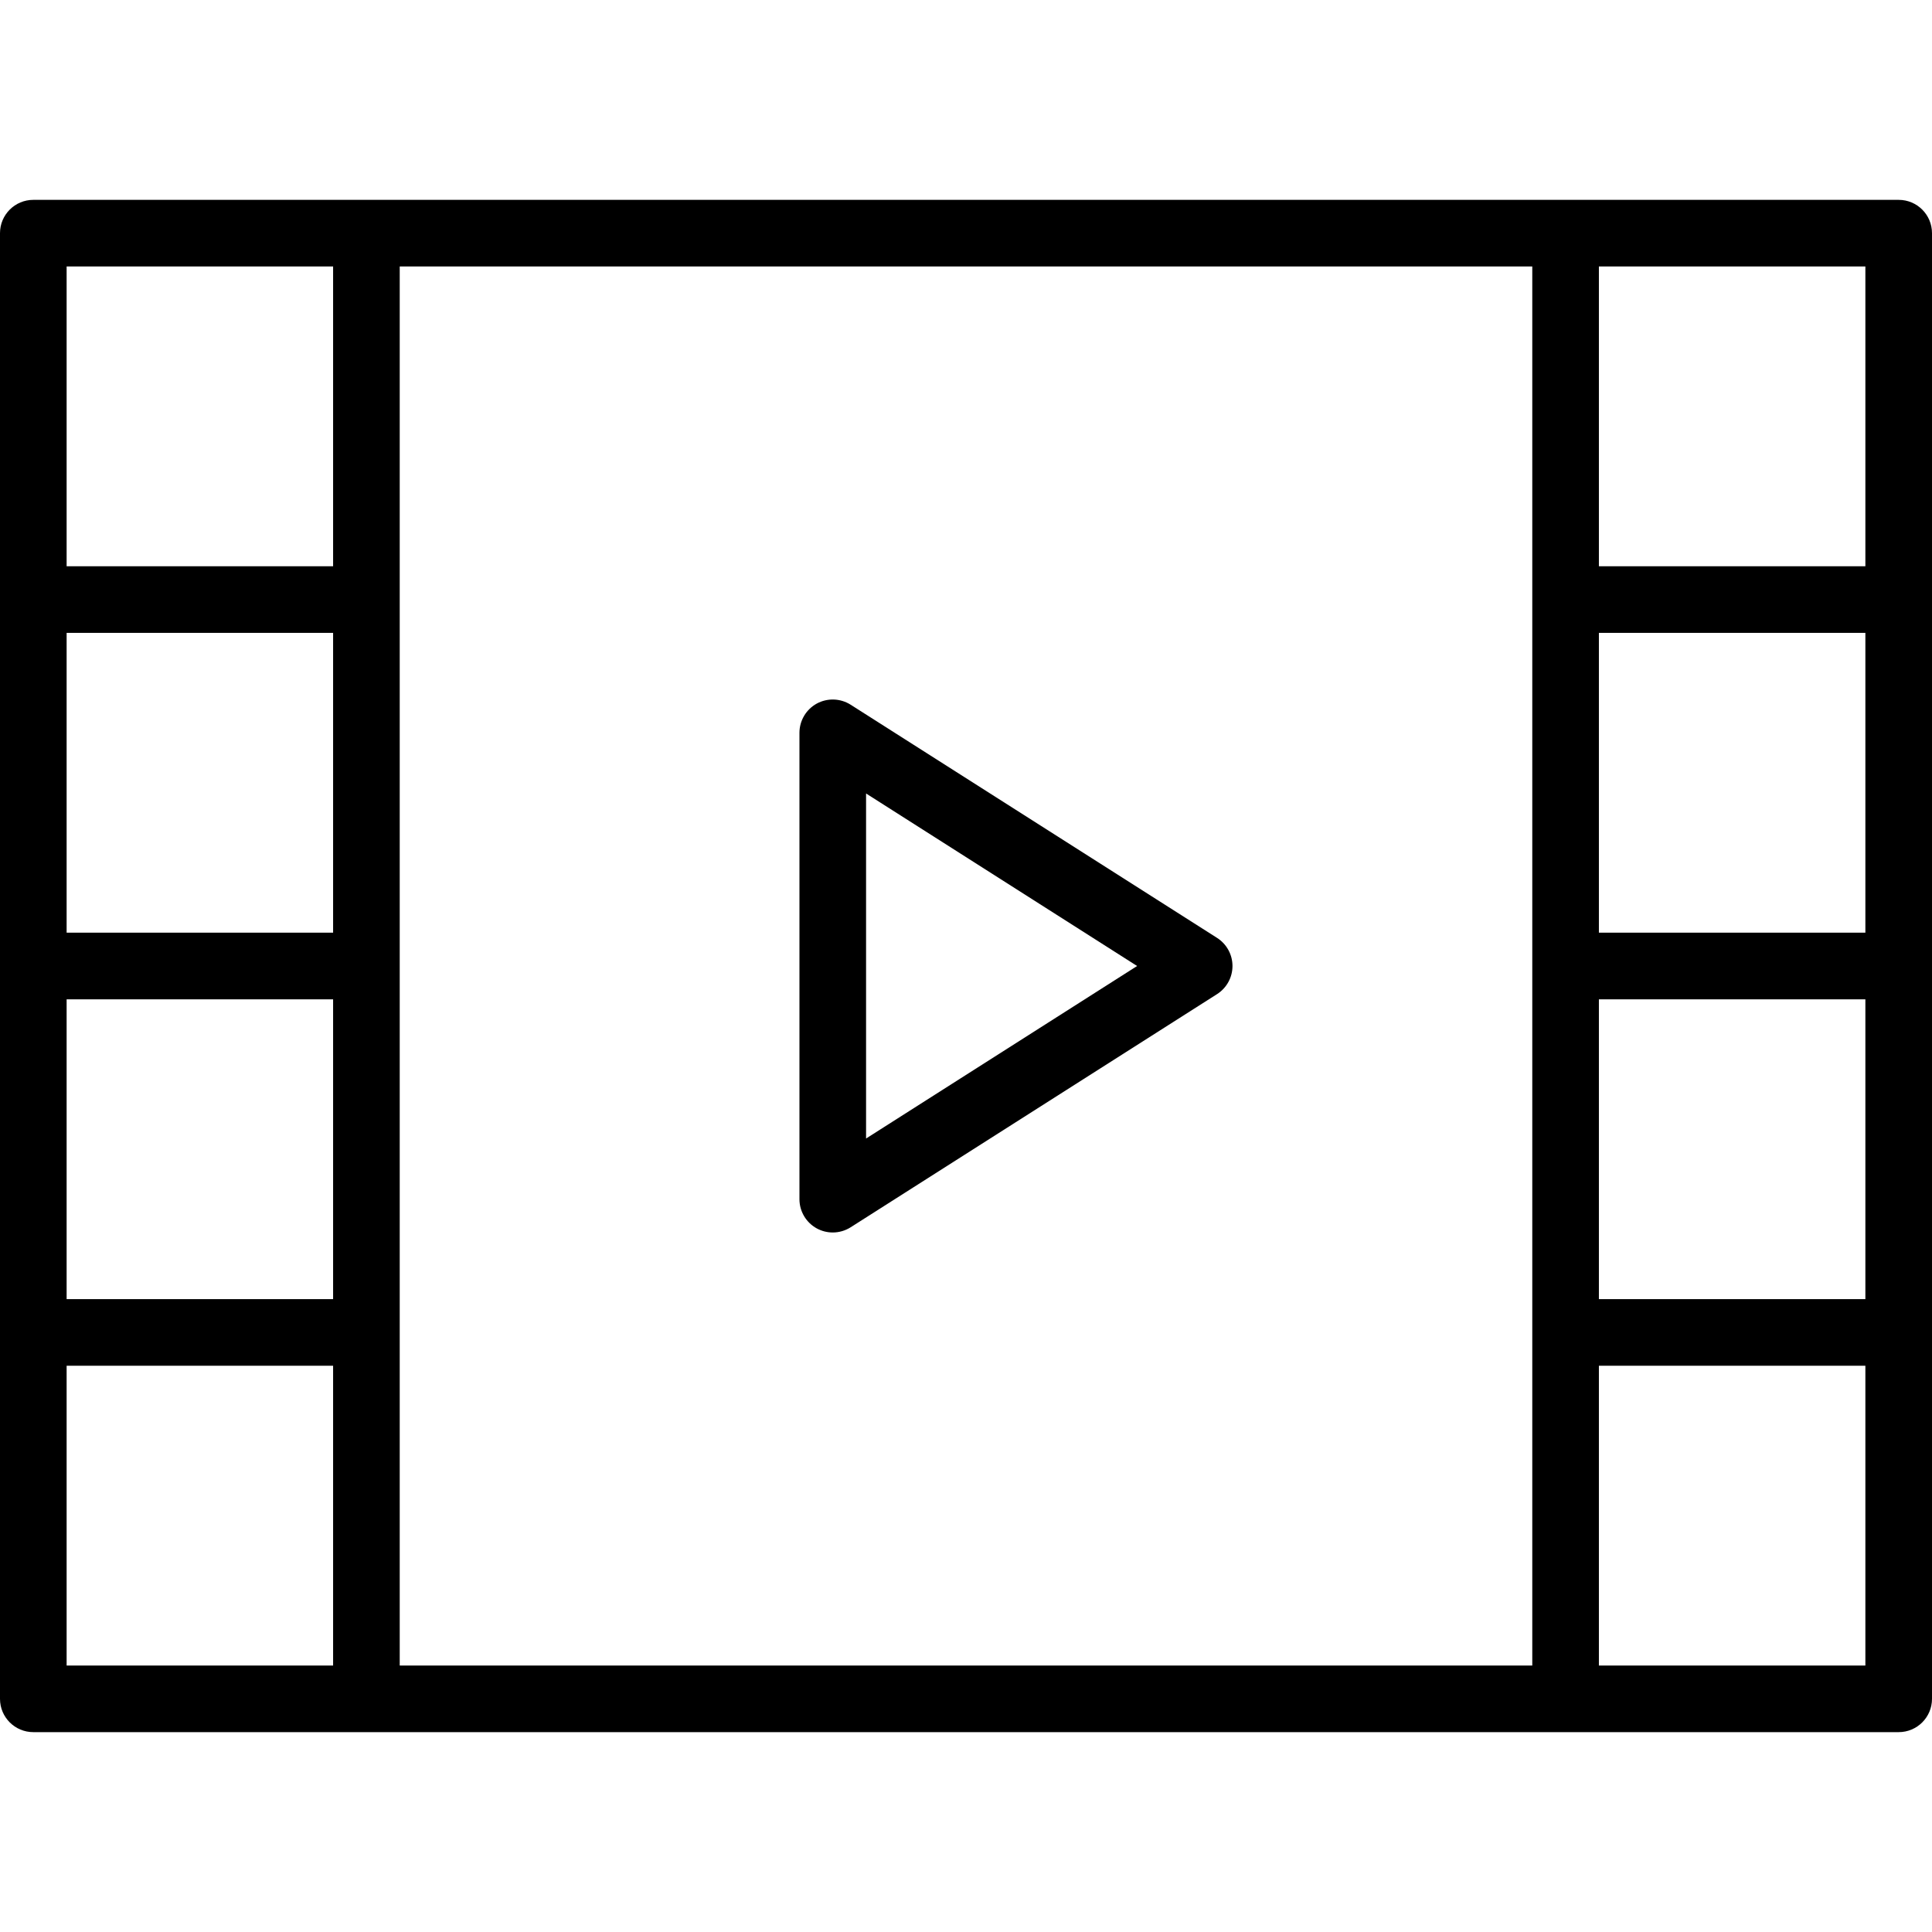
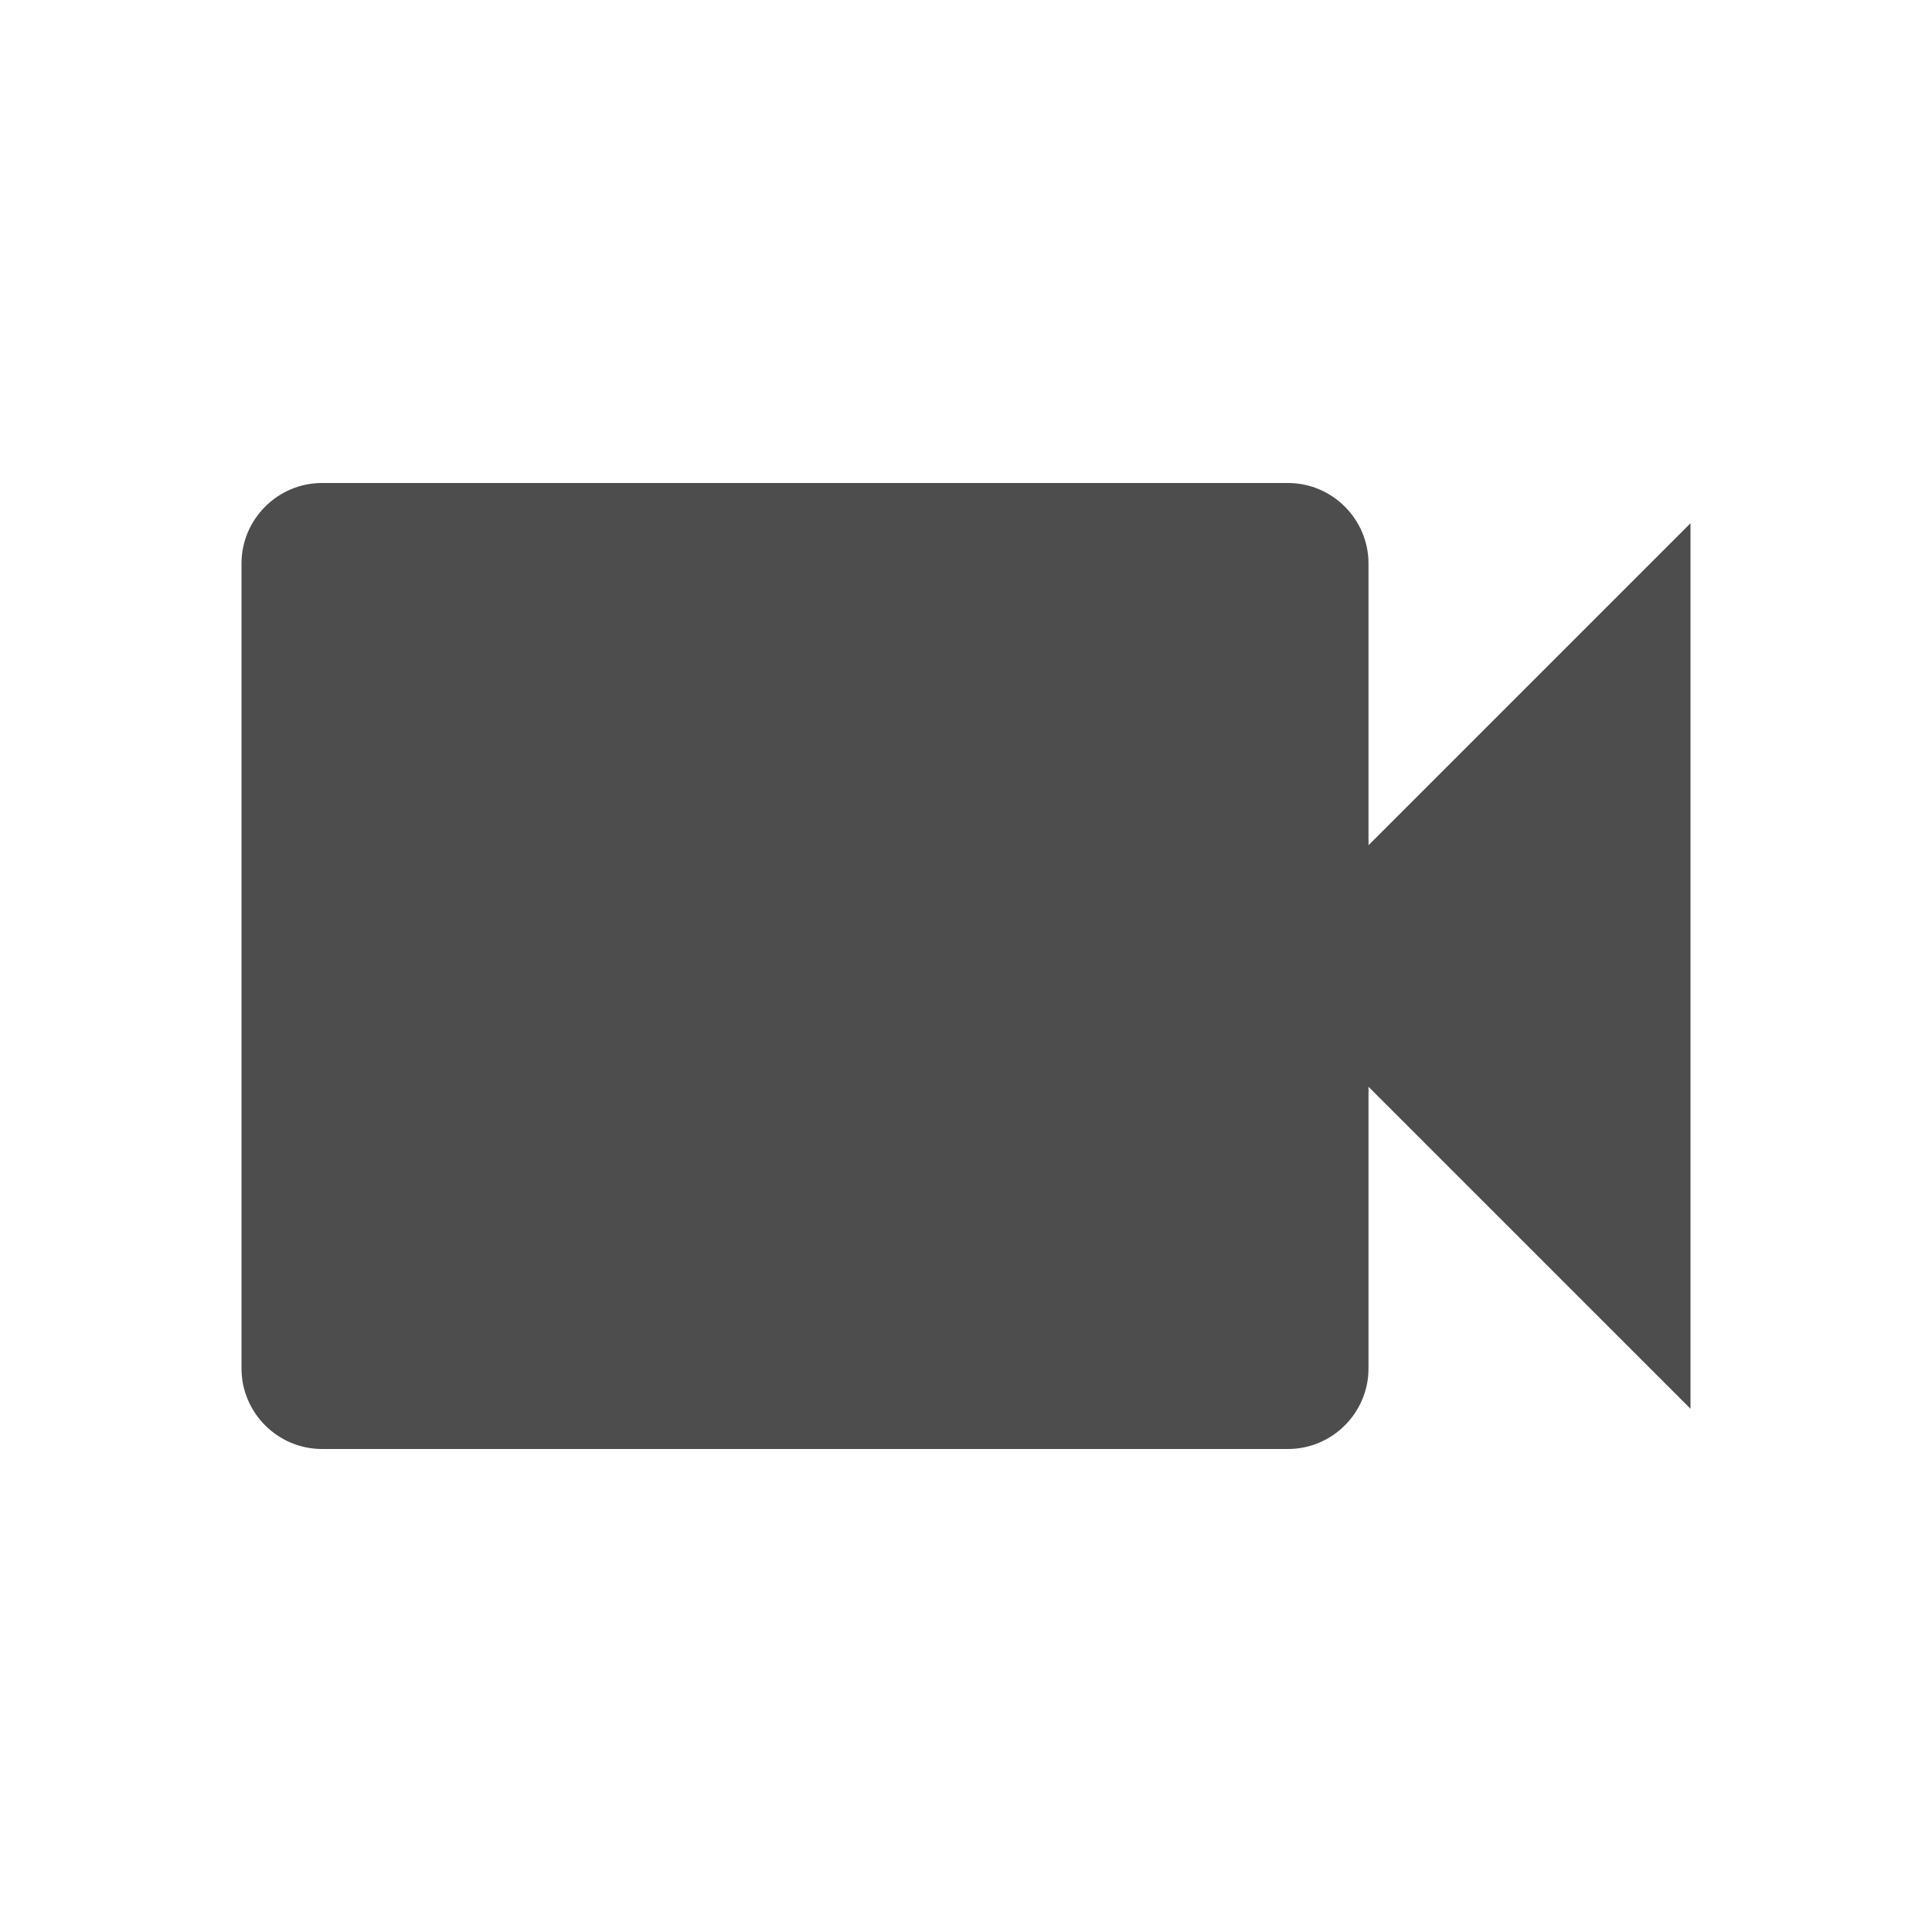
- <svg xmlns="http://www.w3.org/2000/svg" version="1.1" id="Capa_1" x="0px" y="0px" viewBox="0 0 58 58" style="enable-background:new 0 0 58 58;" xml:space="preserve">
-   <g>
-     <path d="M36.537,28.156l-11-7c-0.308-0.195-0.698-0.208-1.019-0.033C24.199,21.299,24,21.635,24,22v14   c0,0.365,0.199,0.701,0.519,0.877C24.669,36.959,24.834,37,25,37c0.187,0,0.374-0.053,0.537-0.156l11-7   C36.825,29.66,37,29.342,37,29S36.825,28.34,36.537,28.156z M26,34.179V23.821L34.137,29L26,34.179z" />
-     <path d="M57,6H47H11H1C0.448,6,0,6.447,0,7v11v11v11v11c0,0.553,0.448,1,1,1h10h36h10c0.552,0,1-0.447,1-1V40V29V18V7   C58,6.447,57.552,6,57,6z M10,28H2v-9h8V28z M2,30h8v9H2V30z M12,40V29V18V8h34v10v11v11v10H12V40z M56,28h-8v-9h8V28z M48,30h8v9   h-8V30z M56,8v9h-8V8H56z M2,8h8v9H2V8z M2,50v-9h8v9H2z M56,50h-8v-9h8V50z" />
-   </g>
-   <g>
- </g>
-   <g>
- </g>
-   <g>
- </g>
-   <g>
- </g>
-   <g>
- </g>
-   <g>
- </g>
-   <g>
- </g>
-   <g>
- </g>
-   <g>
- </g>
-   <g>
- </g>
-   <g>
- </g>
-   <g>
- </g>
-   <g>
- </g>
-   <g>
- </g>
-   <g>
- </g>
+ <svg xmlns="http://www.w3.org/2000/svg" width="24" height="24" viewBox="0 0 24 24">
+   <path d="M17 10.5V7c0-.55-.45-1-1-1H4c-.55 0-1 .45-1 1v10c0 .55.45 1 1 1h12c.55 0 1-.45 1-1v-3.5l4 4v-11l-4 4z" style="fill:#4d4d4d" />
</svg>
